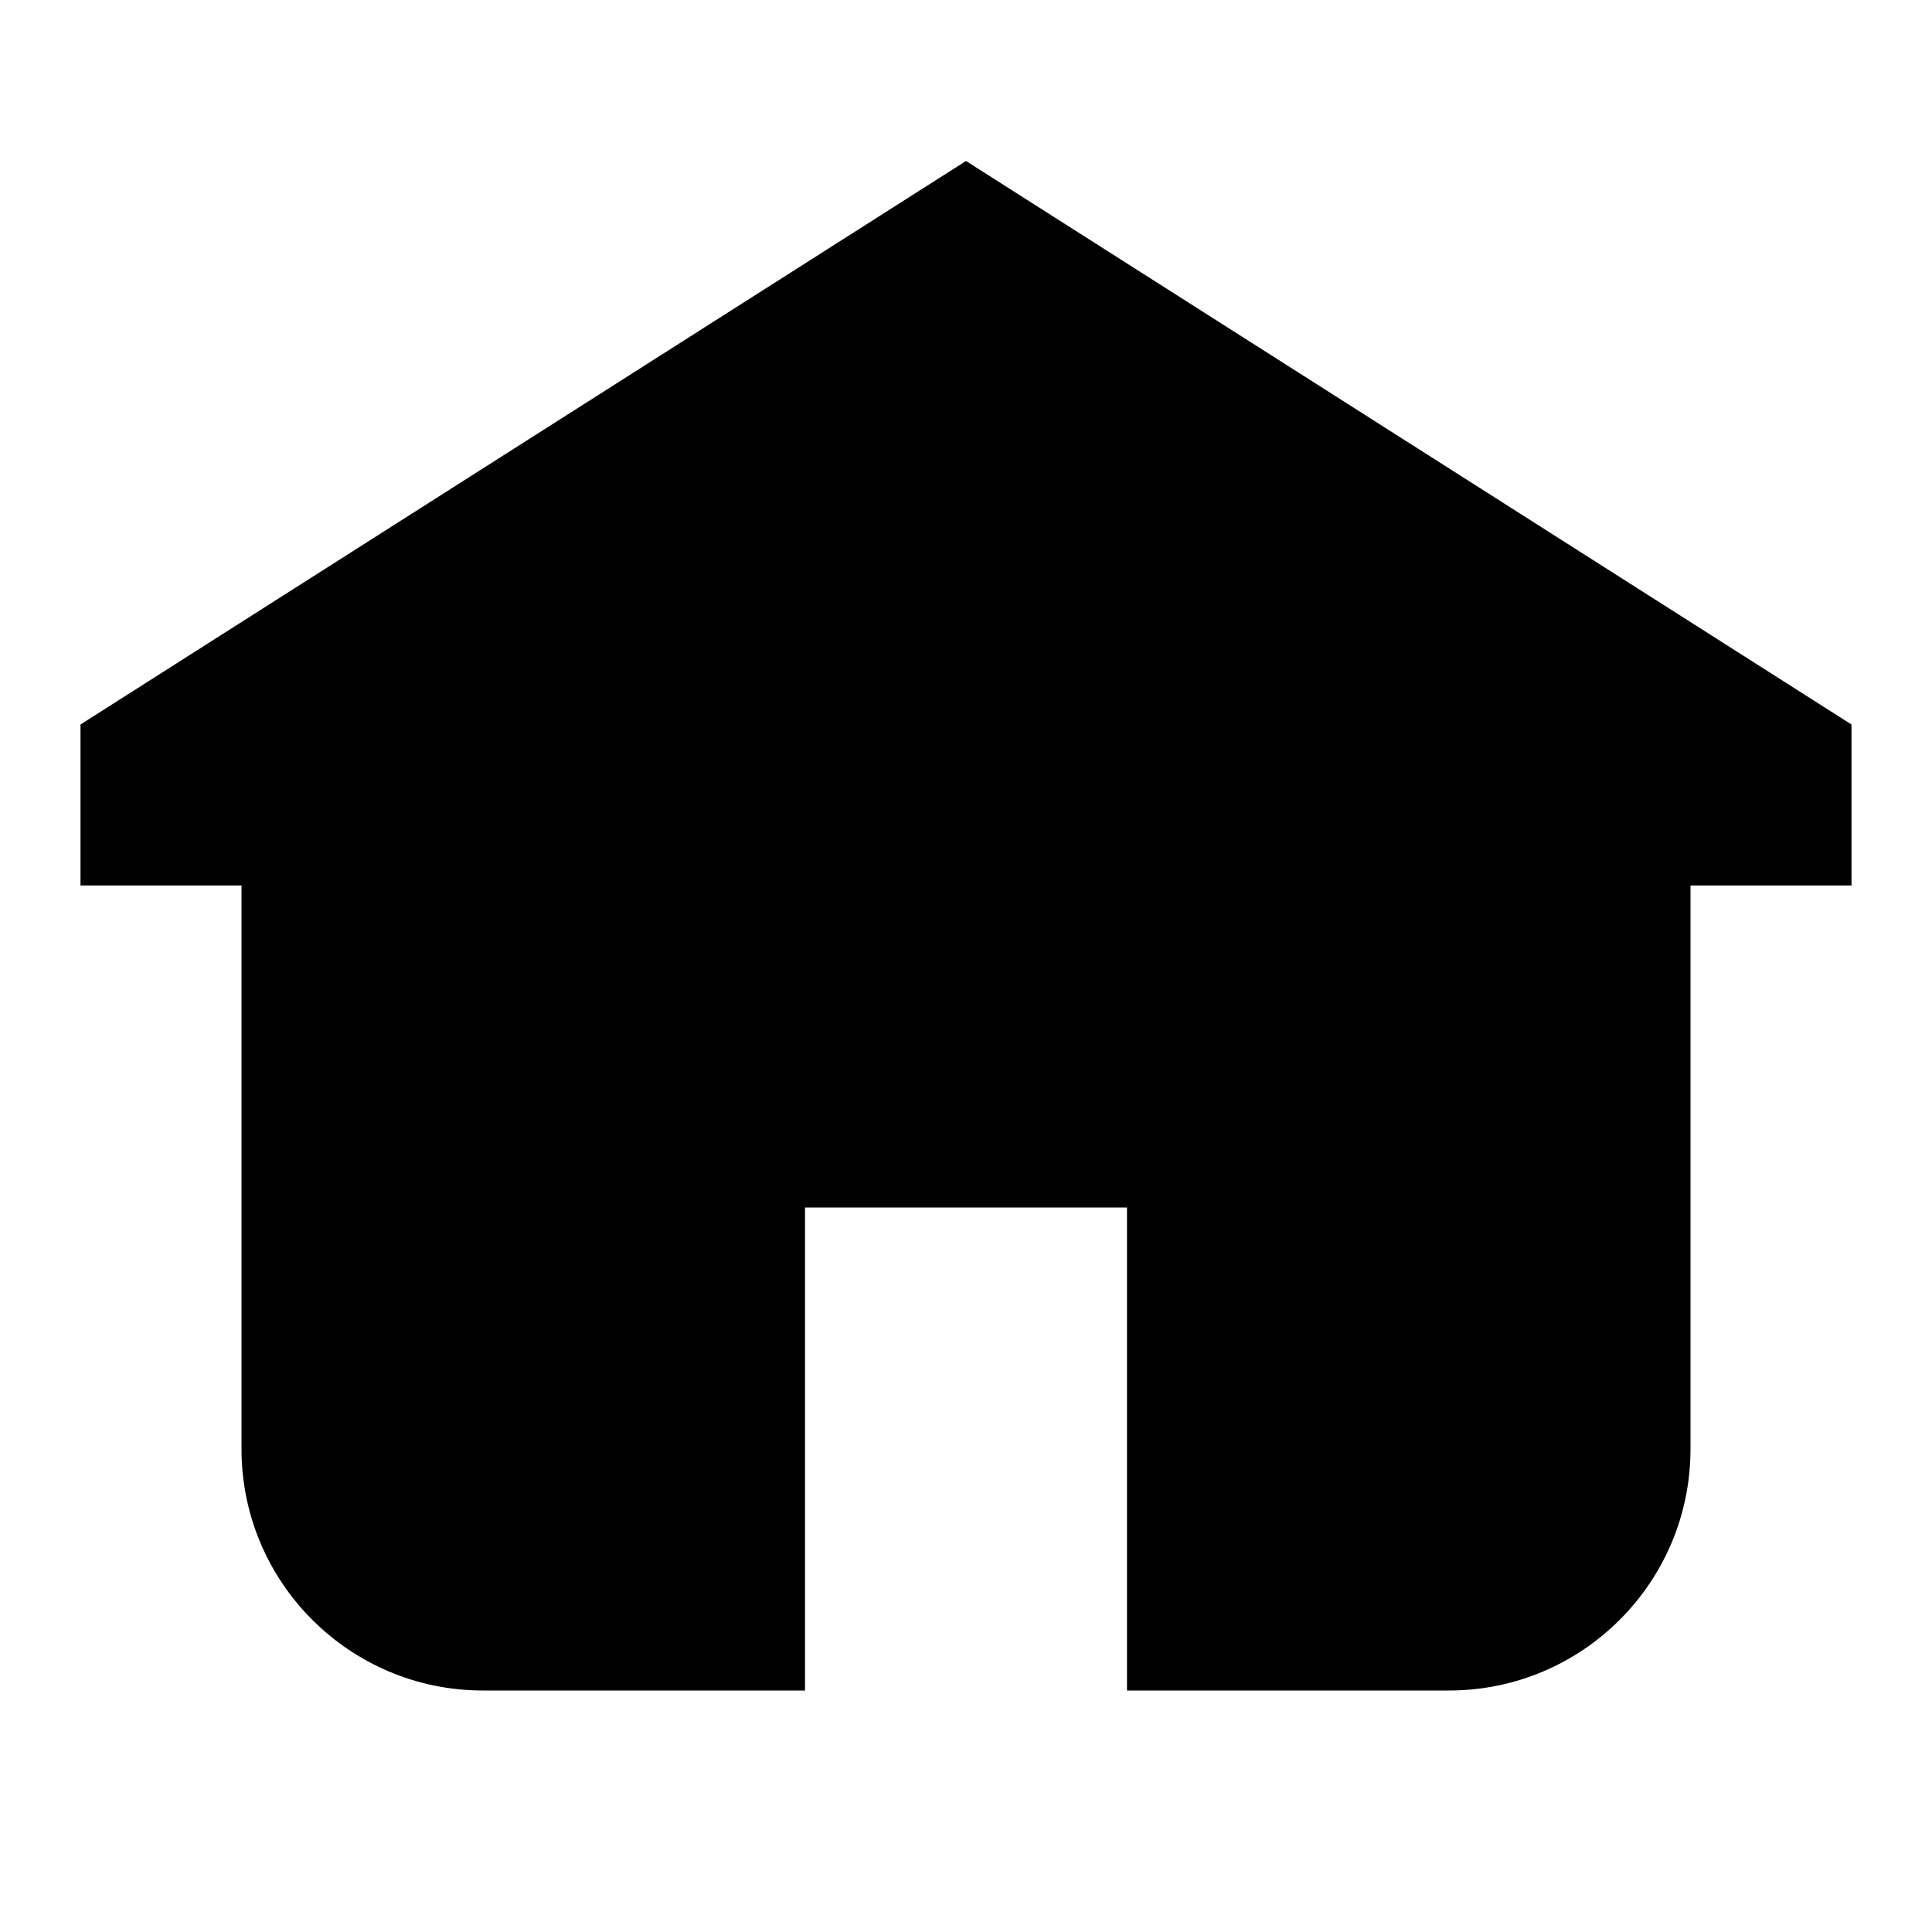
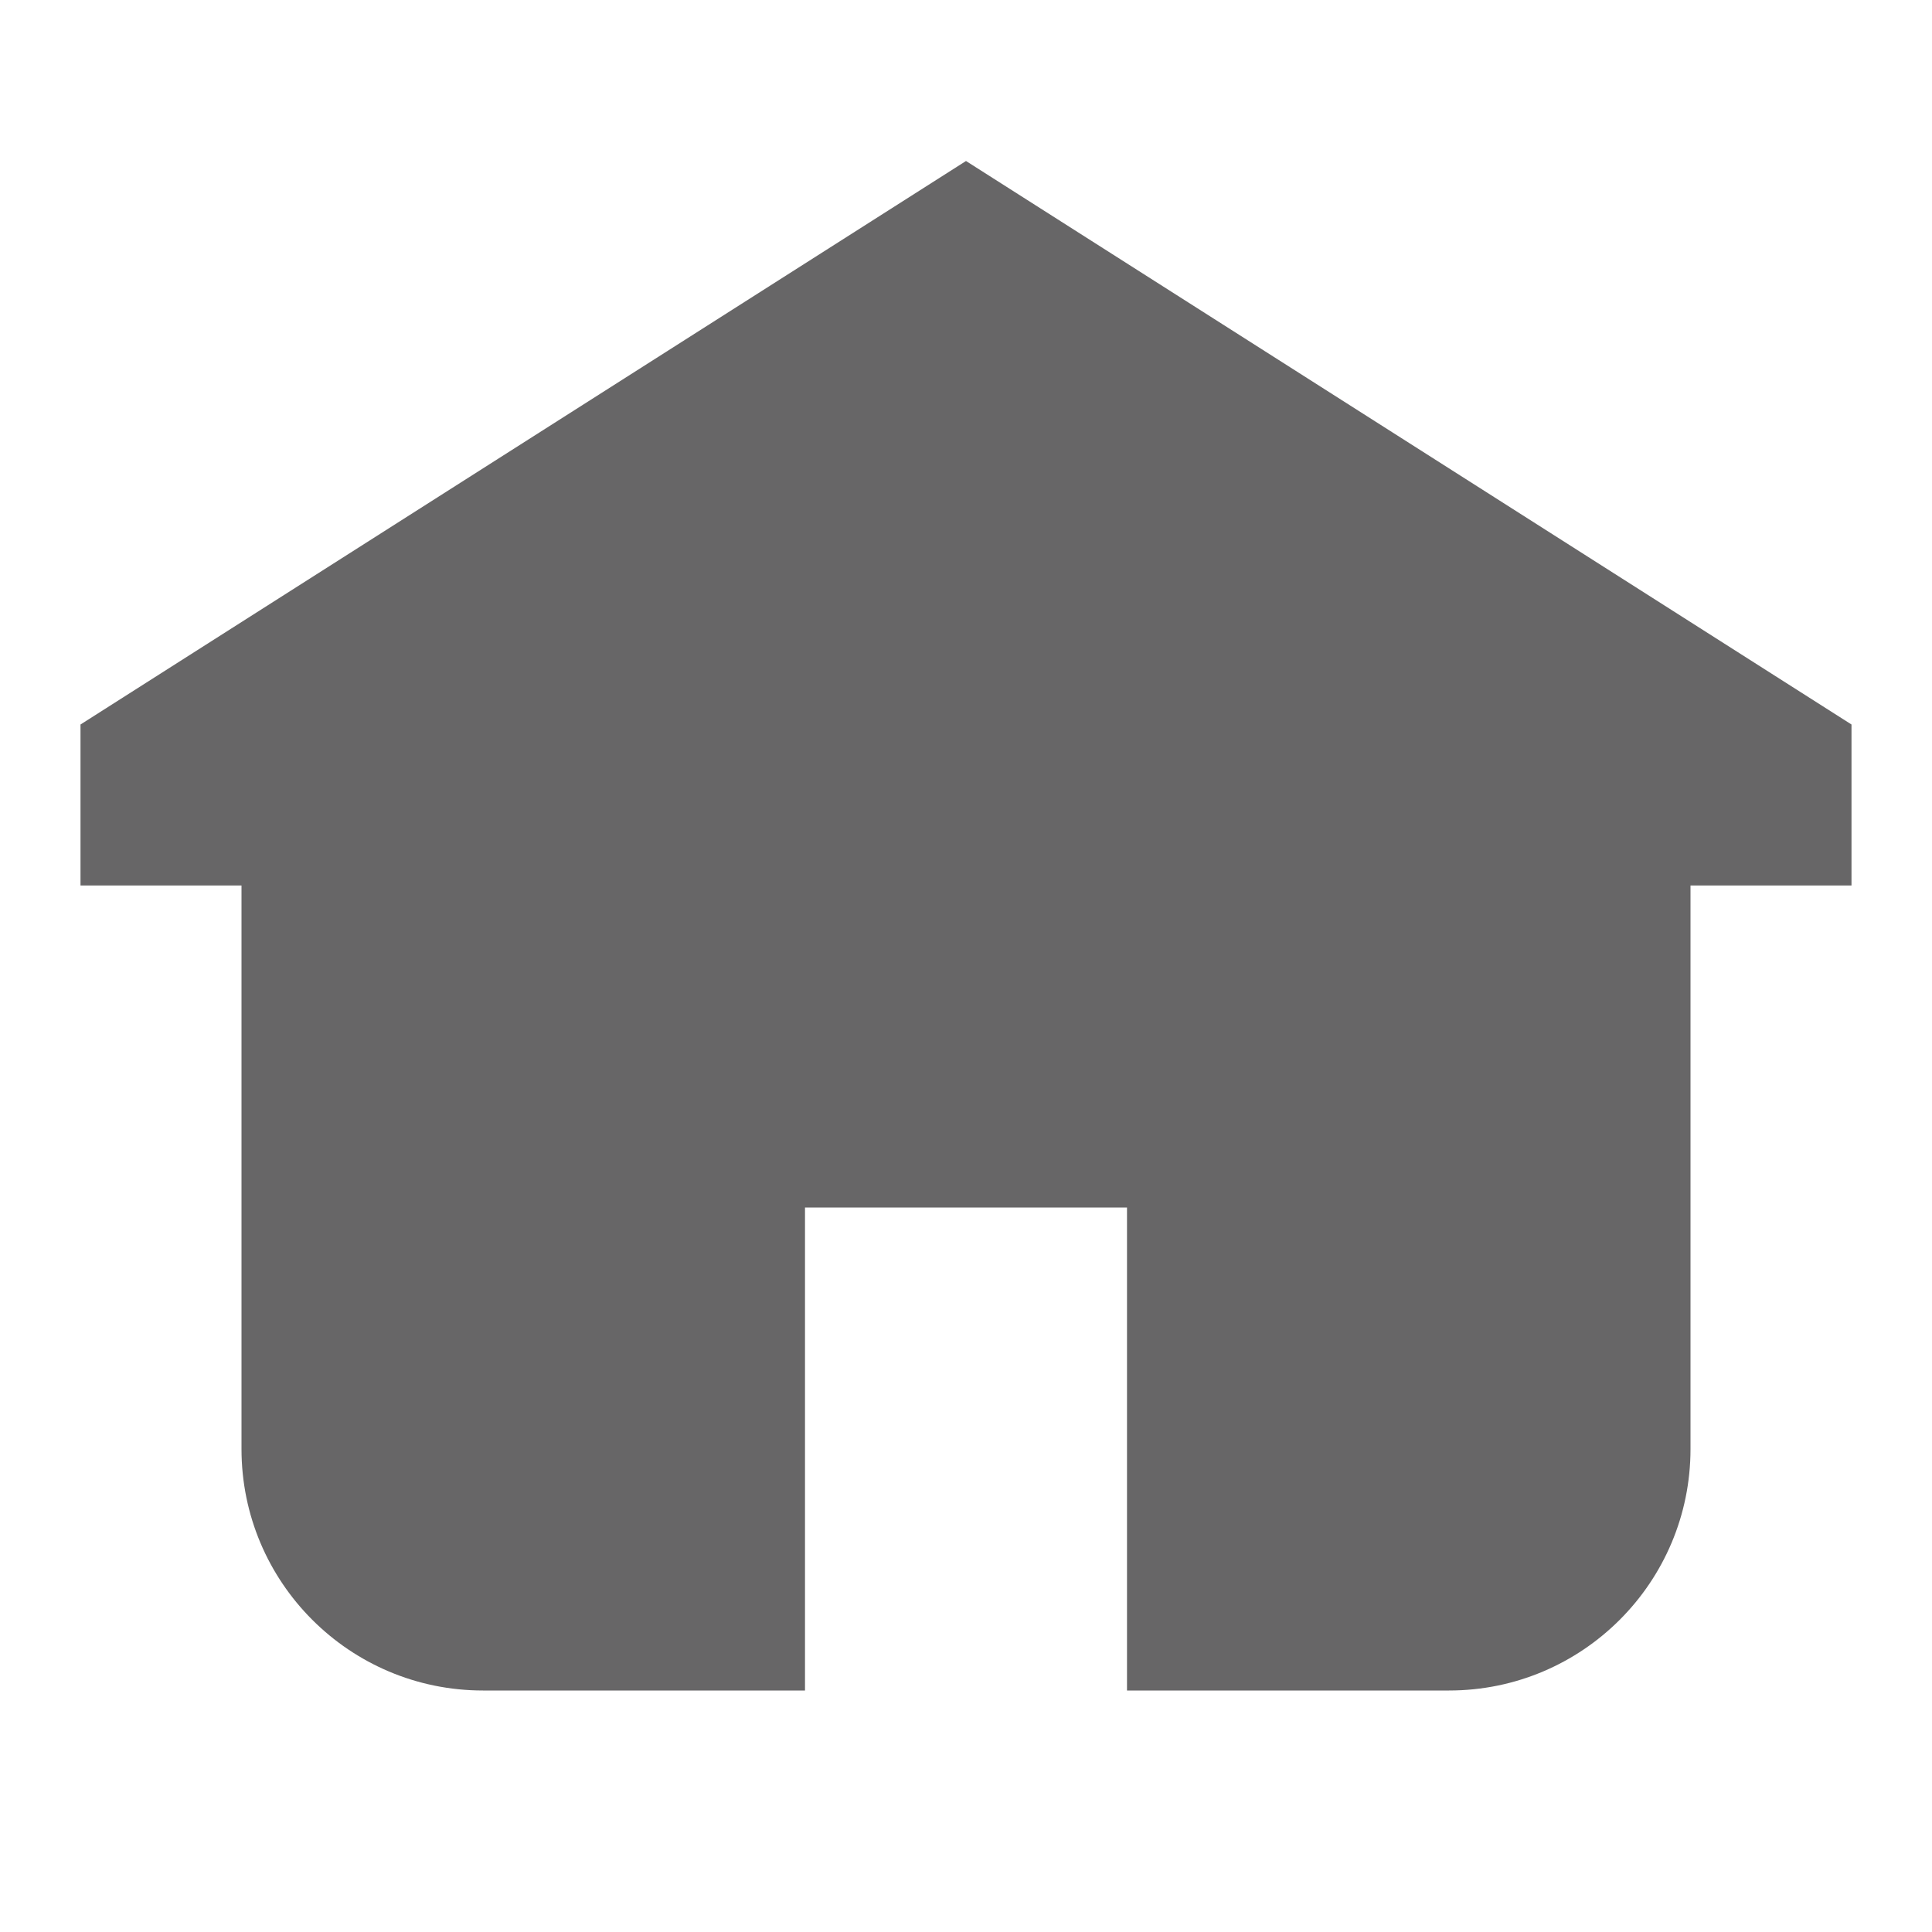
- <svg xmlns="http://www.w3.org/2000/svg" viewBox="0 0 24 24" data-supported-dps="24x24" fill="black" class="mercado-match" width="24" height="24" focusable="false">
+ <svg xmlns="http://www.w3.org/2000/svg" viewBox="0 0 24 24" data-supported-dps="24x24" fill="#676667" class="mercado-match" width="24" height="24" focusable="false">
  <path d="M23 9v2h-2v7a3 3 0 01-3 3h-4v-6h-4v6H6a3 3 0 01-3-3v-7H1V9l11-7z" />
</svg>
